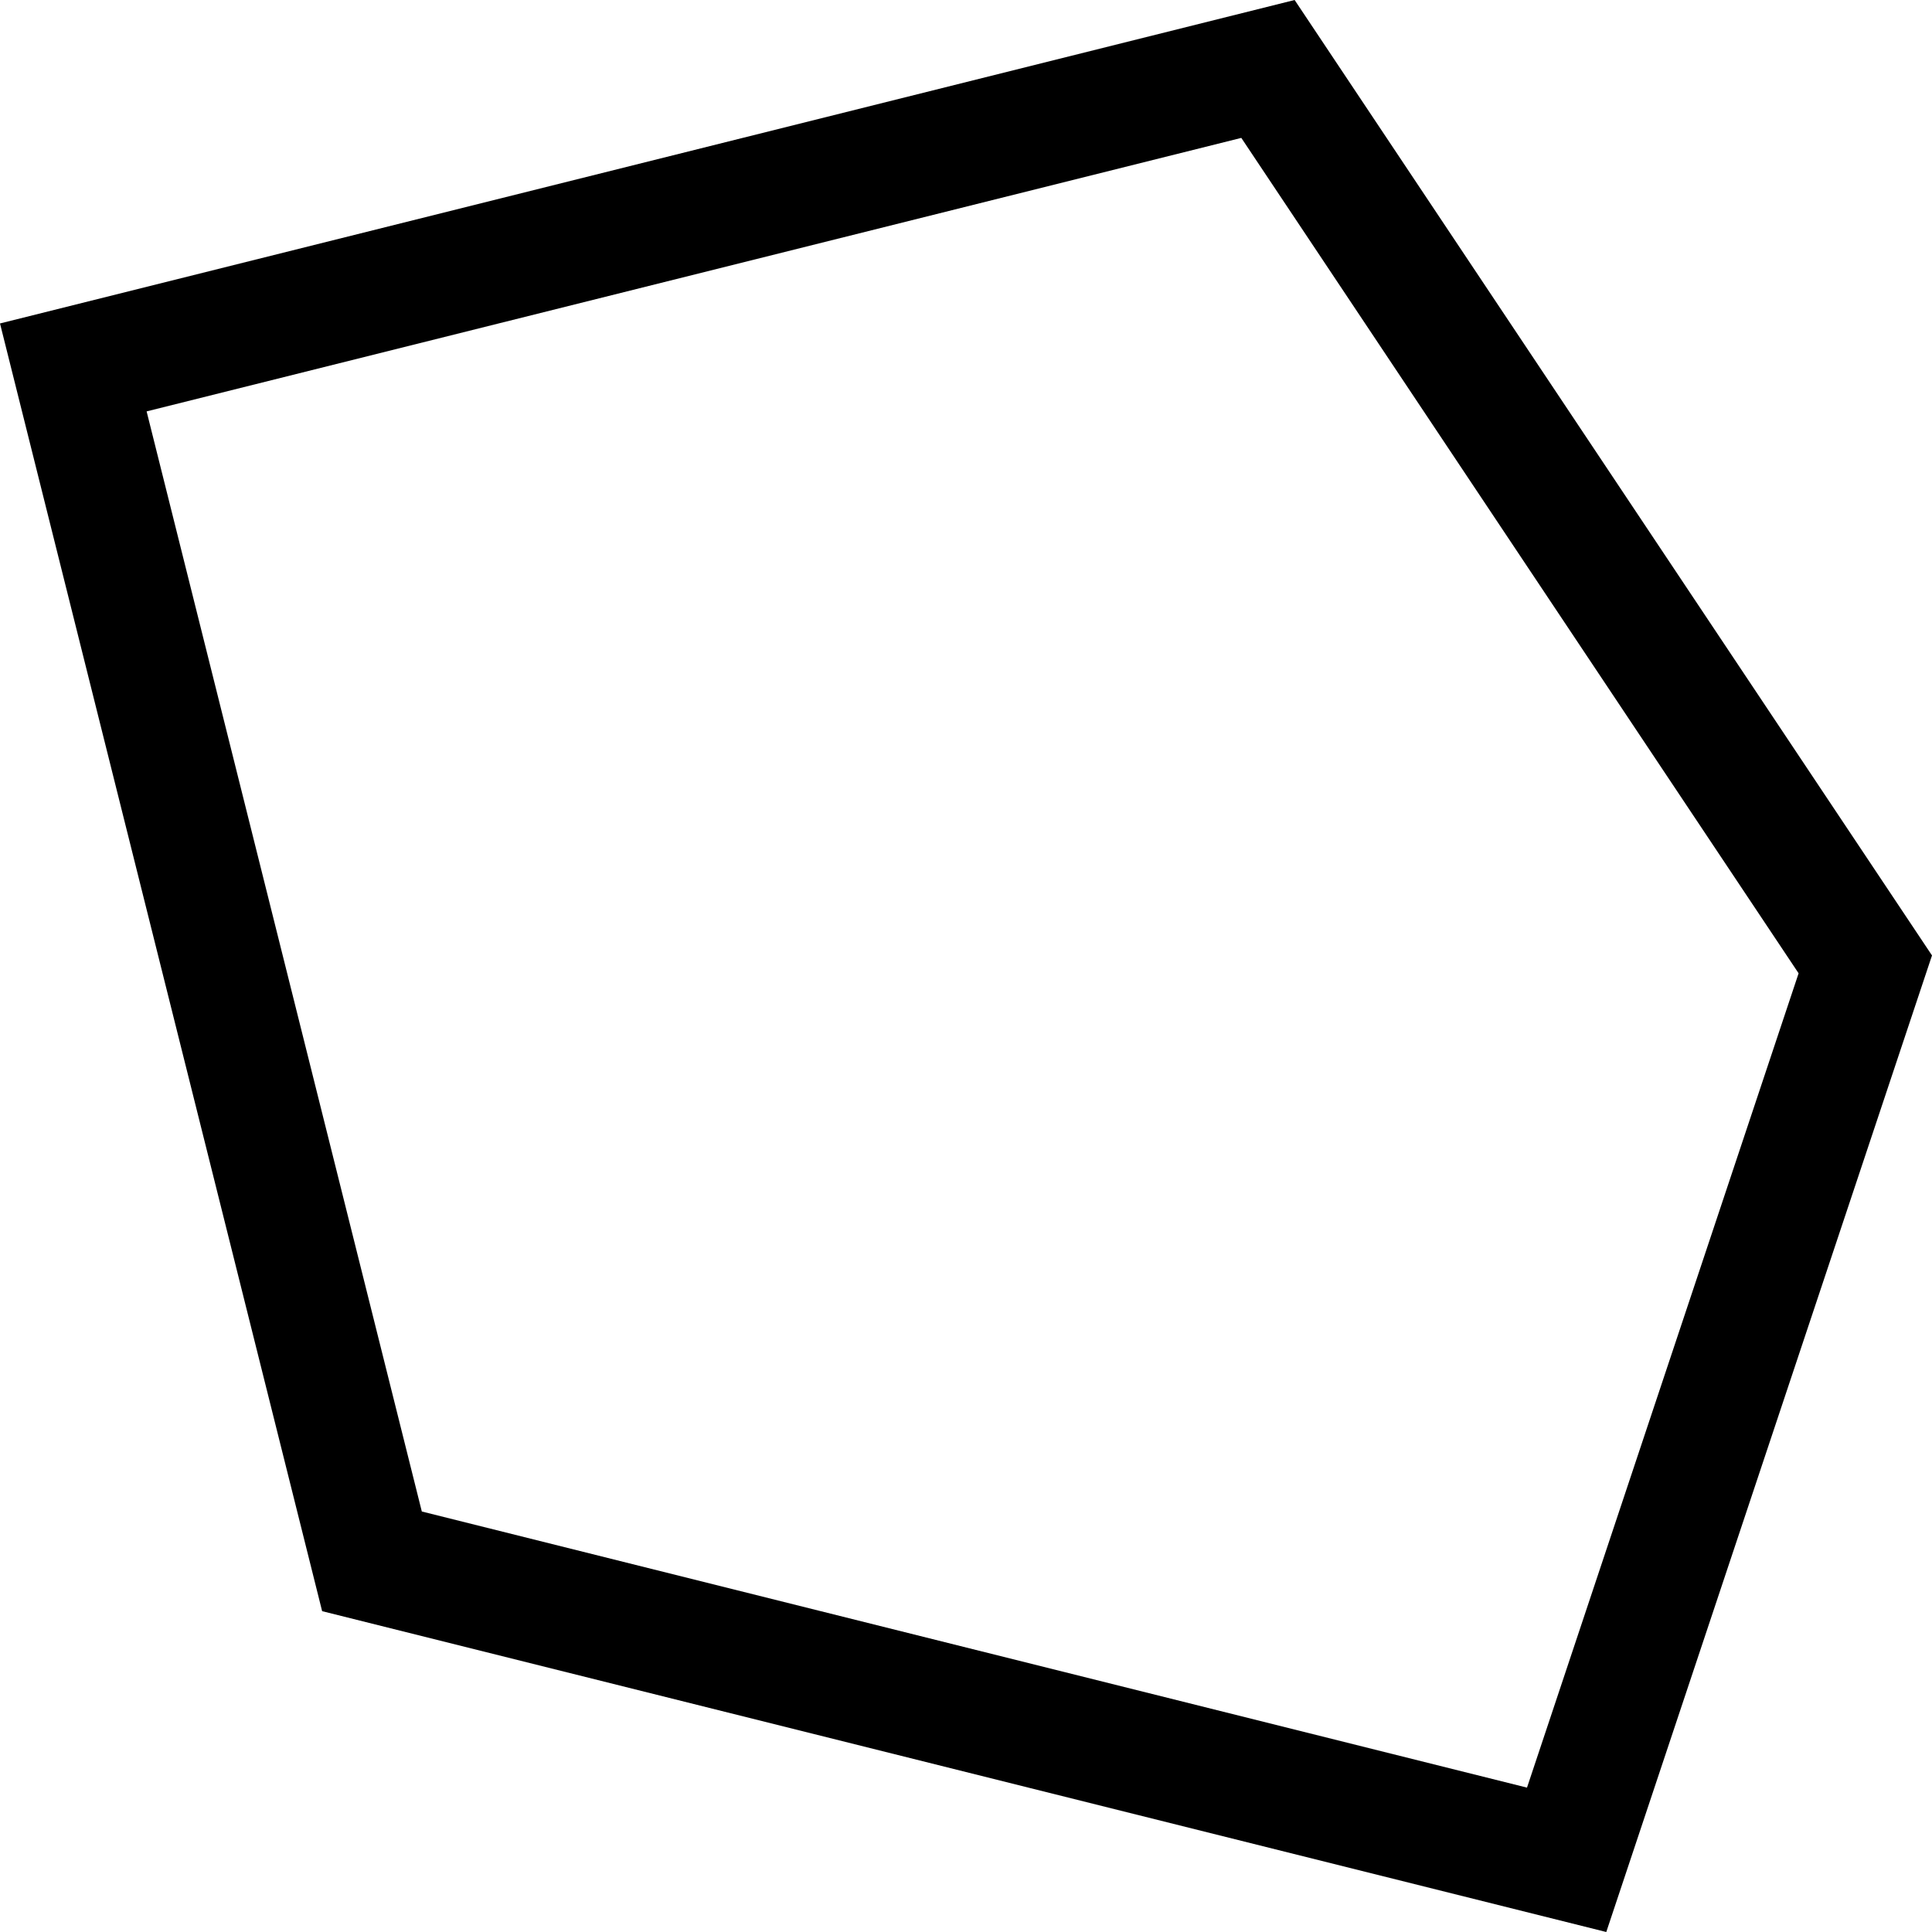
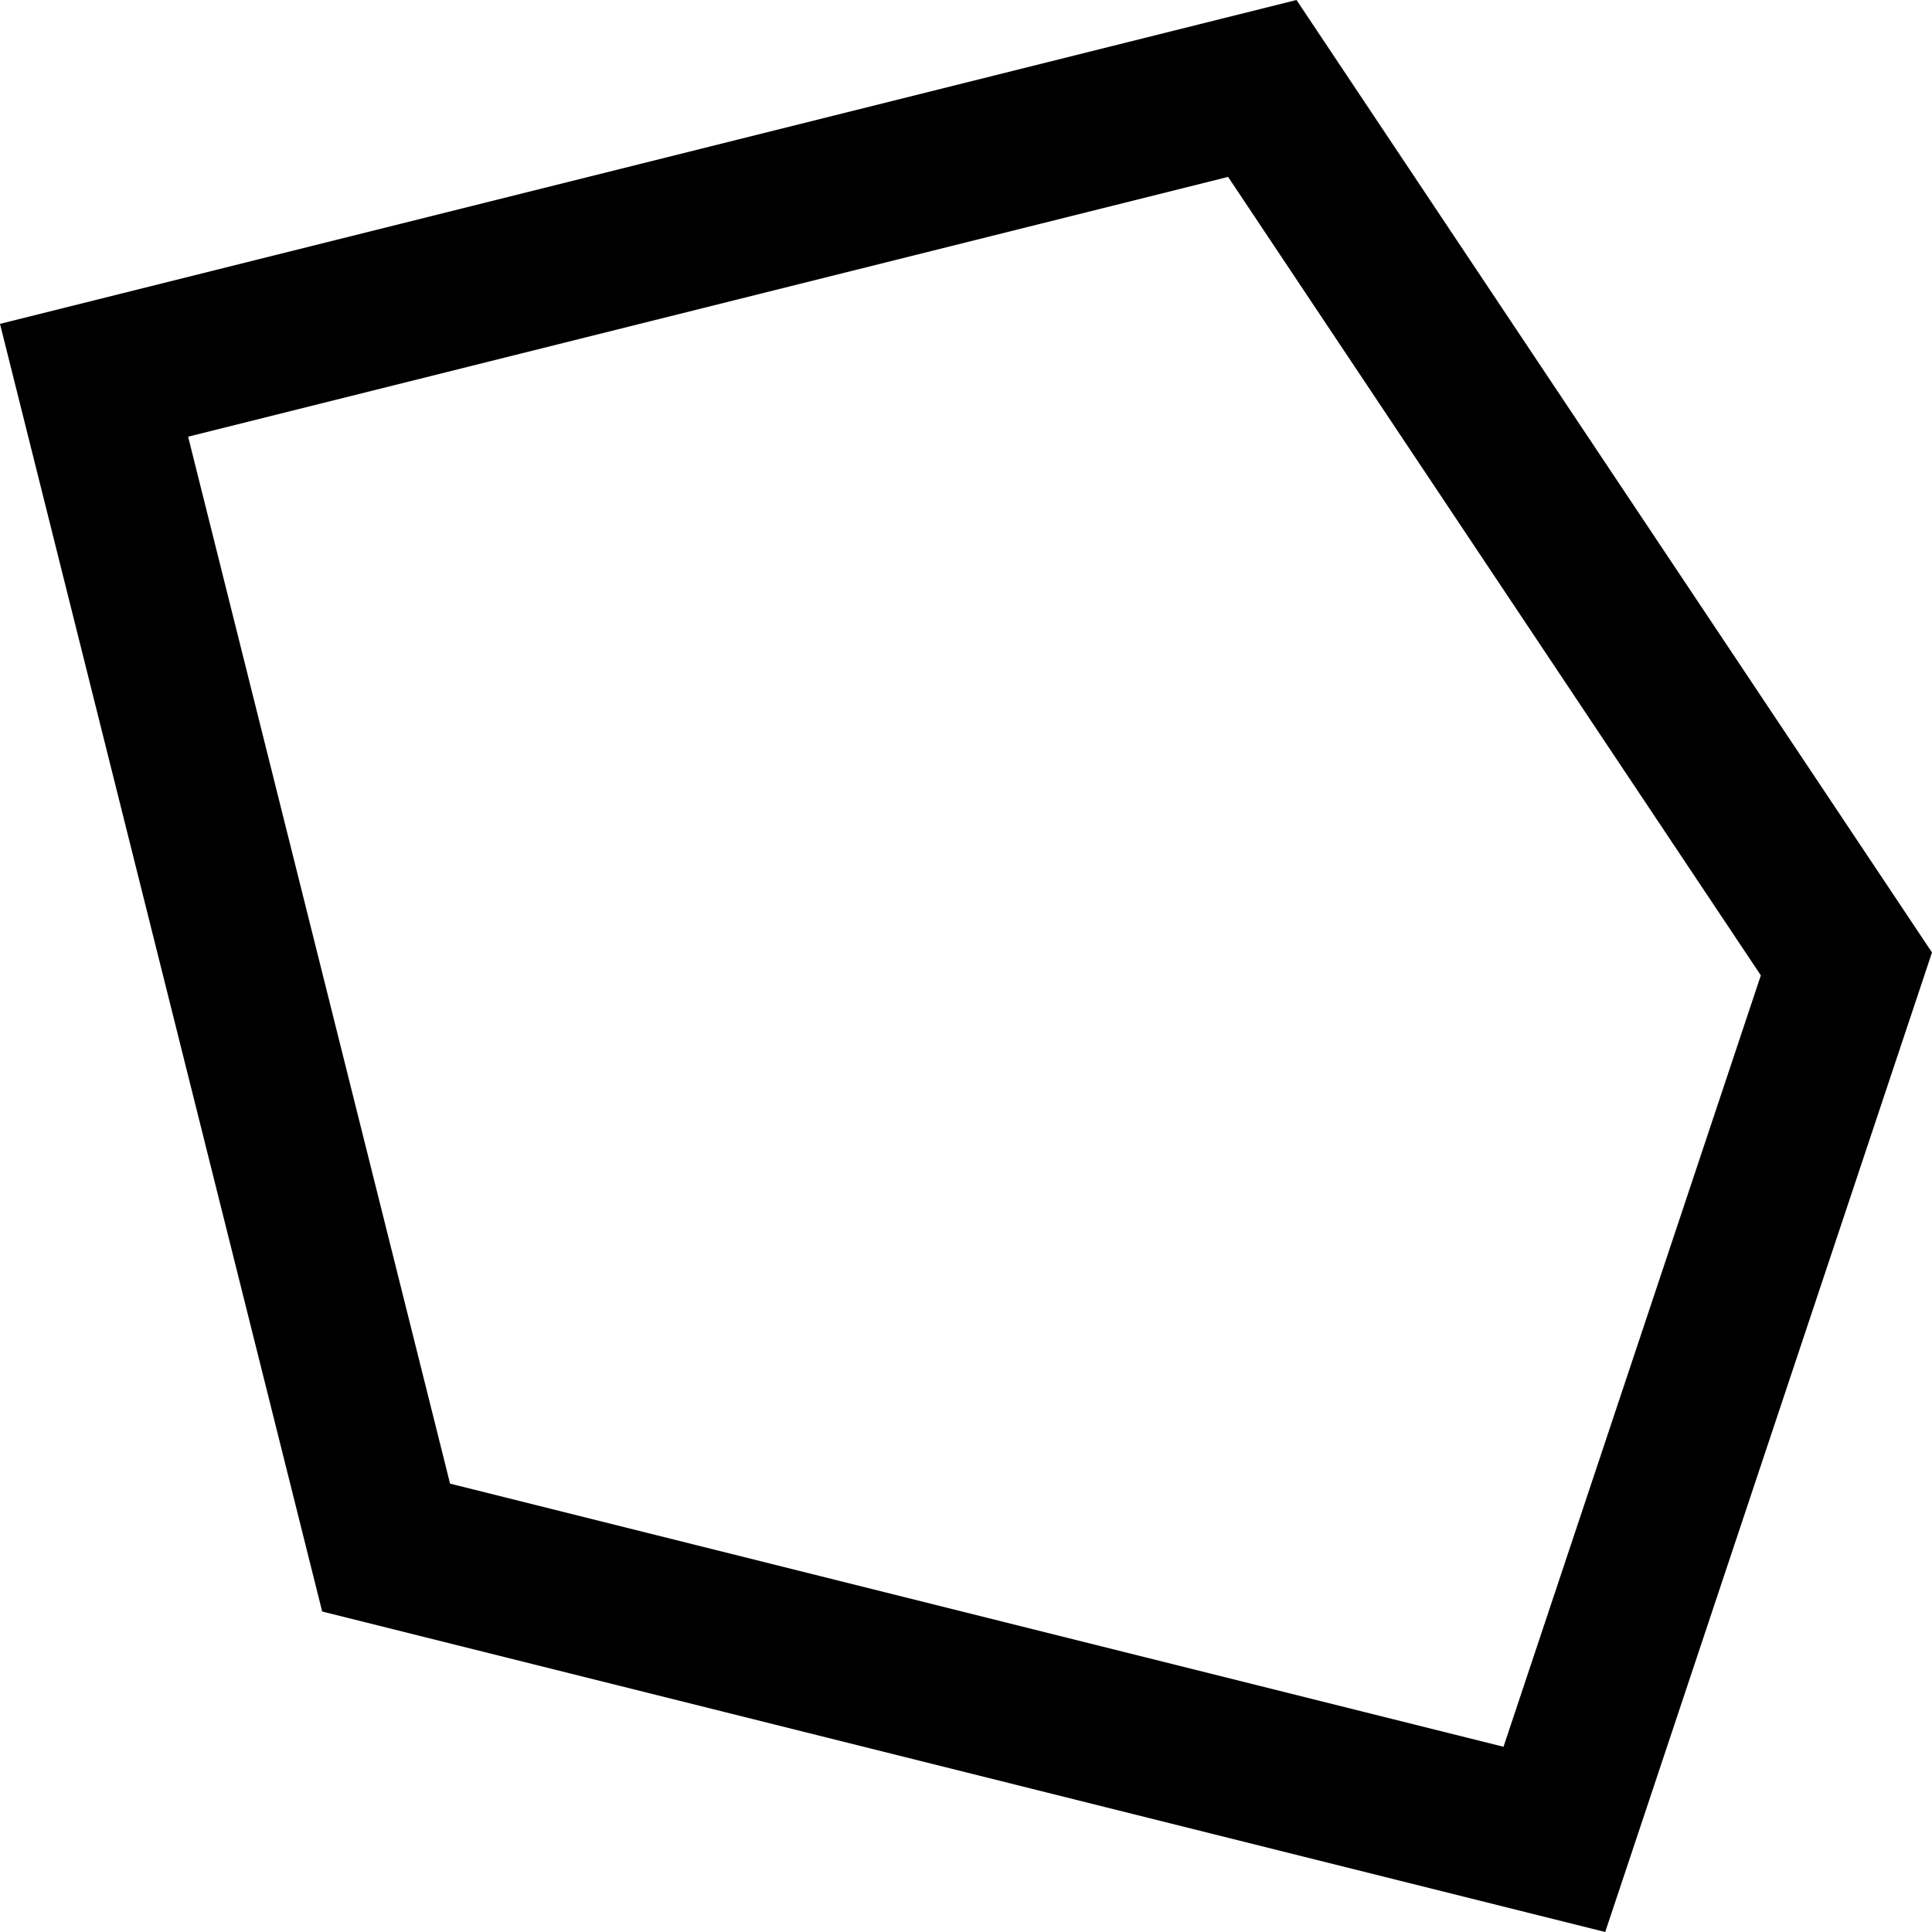
<svg xmlns="http://www.w3.org/2000/svg" width="1024" height="1024" viewBox="0 0 1024 1024" id="svg3353" version="1.1">
  <defs id="defs3355" />
  <g id="layer1" transform="translate(0,-28.36216)">
-     <path style="color:#000000;font-style:normal;font-variant:normal;font-weight:normal;font-stretch:normal;font-size:medium;line-height:normal;font-family:sans-serif;font-variant-ligatures:normal;font-variant-position:normal;font-variant-caps:normal;font-variant-numeric:normal;font-variant-alternates:normal;font-feature-settings:normal;text-indent:0;text-align:start;text-decoration:none;text-decoration-line:none;text-decoration-style:solid;text-decoration-color:#000000;letter-spacing:normal;word-spacing:normal;text-transform:none;writing-mode:lr-tb;direction:ltr;text-orientation:mixed;dominant-baseline:auto;baseline-shift:baseline;text-anchor:start;white-space:normal;shape-padding:0;clip-rule:nonzero;display:inline;overflow:visible;visibility:visible;opacity:1;isolation:auto;mix-blend-mode:normal;color-interpolation:sRGB;color-interpolation-filters:linearRGB;solid-color:#000000;solid-opacity:1;vector-effect:none;fill:#000000;fill-opacity:1;fill-rule:nonzero;stroke:none;stroke-width:64.066;stroke-linecap:butt;stroke-linejoin:miter;stroke-miterlimit:4;stroke-dasharray:none;stroke-dashoffset:0;stroke-opacity:1;color-rendering:auto;image-rendering:auto;shape-rendering:auto;text-rendering:auto;enable-background:accumulate" d="M 686.182,28.362 0,199.799 c 56.914,227.505 113.825,455.01 170.737,682.515 L 851.36,1052.362 1024,534.768 Z M 657.92,101.449 953.298,544.236 809.34,975.837 223.571,829.487 77.71,246.411 Z" id="path4497" />
+     <path style="color:#000000;font-style:normal;font-variant:normal;font-weight:normal;font-stretch:normal;font-size:medium;line-height:normal;font-family:sans-serif;font-variant-ligatures:normal;font-variant-position:normal;font-variant-caps:normal;font-variant-numeric:normal;font-variant-alternates:normal;font-feature-settings:normal;text-indent:0;text-align:start;text-decoration:none;text-decoration-line:none;text-decoration-style:solid;text-decoration-color:#000000;letter-spacing:normal;word-spacing:normal;text-transform:none;writing-mode:lr-tb;direction:ltr;text-orientation:mixed;dominant-baseline:auto;baseline-shift:baseline;text-anchor:start;white-space:normal;shape-padding:0;clip-rule:nonzero;display:inline;overflow:visible;visibility:visible;opacity:1;isolation:auto;mix-blend-mode:normal;color-interpolation:sRGB;color-interpolation-filters:linearRGB;solid-color:#000000;solid-opacity:1;vector-effect:none;fill:#000000;fill-opacity:1;fill-rule:nonzero;stroke:none;stroke-width:62.643;stroke-linecap:butt;stroke-linejoin:miter;stroke-miterlimit:4;stroke-dasharray:none;stroke-dashoffset:0;stroke-opacity:1;color-rendering:auto;image-rendering:auto;shape-rendering:auto;text-rendering:auto;enable-background:accumulate" d="M 685.843,28.694 C 457.252,85.796 228.611,142.911 0,200.016 56.922,427.51 113.842,655.004 170.762,882.497 397.441,939.116 624.118,995.74 850.795,1052.362 908.531,879.305 966.263,706.246 1024,533.189 911.727,364.913 799.452,196.638 687.18,28.362 l -0.949,0.236 z M 933.281,545.34 C 887.817,681.623 842.353,817.906 796.889,954.189 610.775,907.699 424.66,861.21 238.545,814.72 192.267,629.752 145.988,444.783 99.709,259.815 283.443,213.918 467.177,168.021 650.91,122.125 745.034,263.196 839.157,404.268 933.281,545.34 Z" id="path4497" />
  </g>
</svg>
